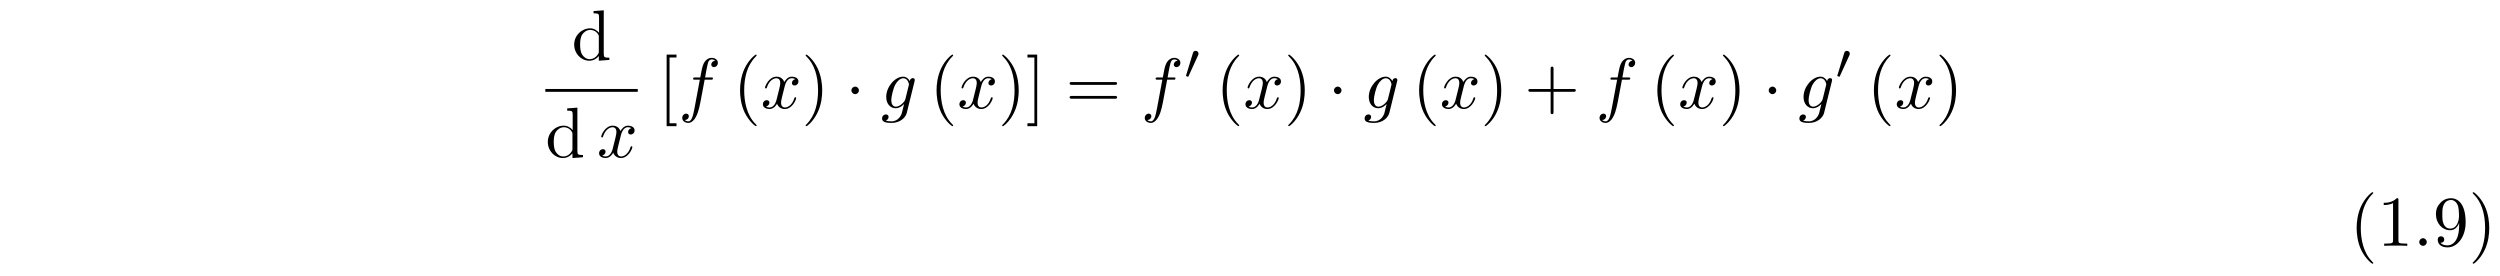
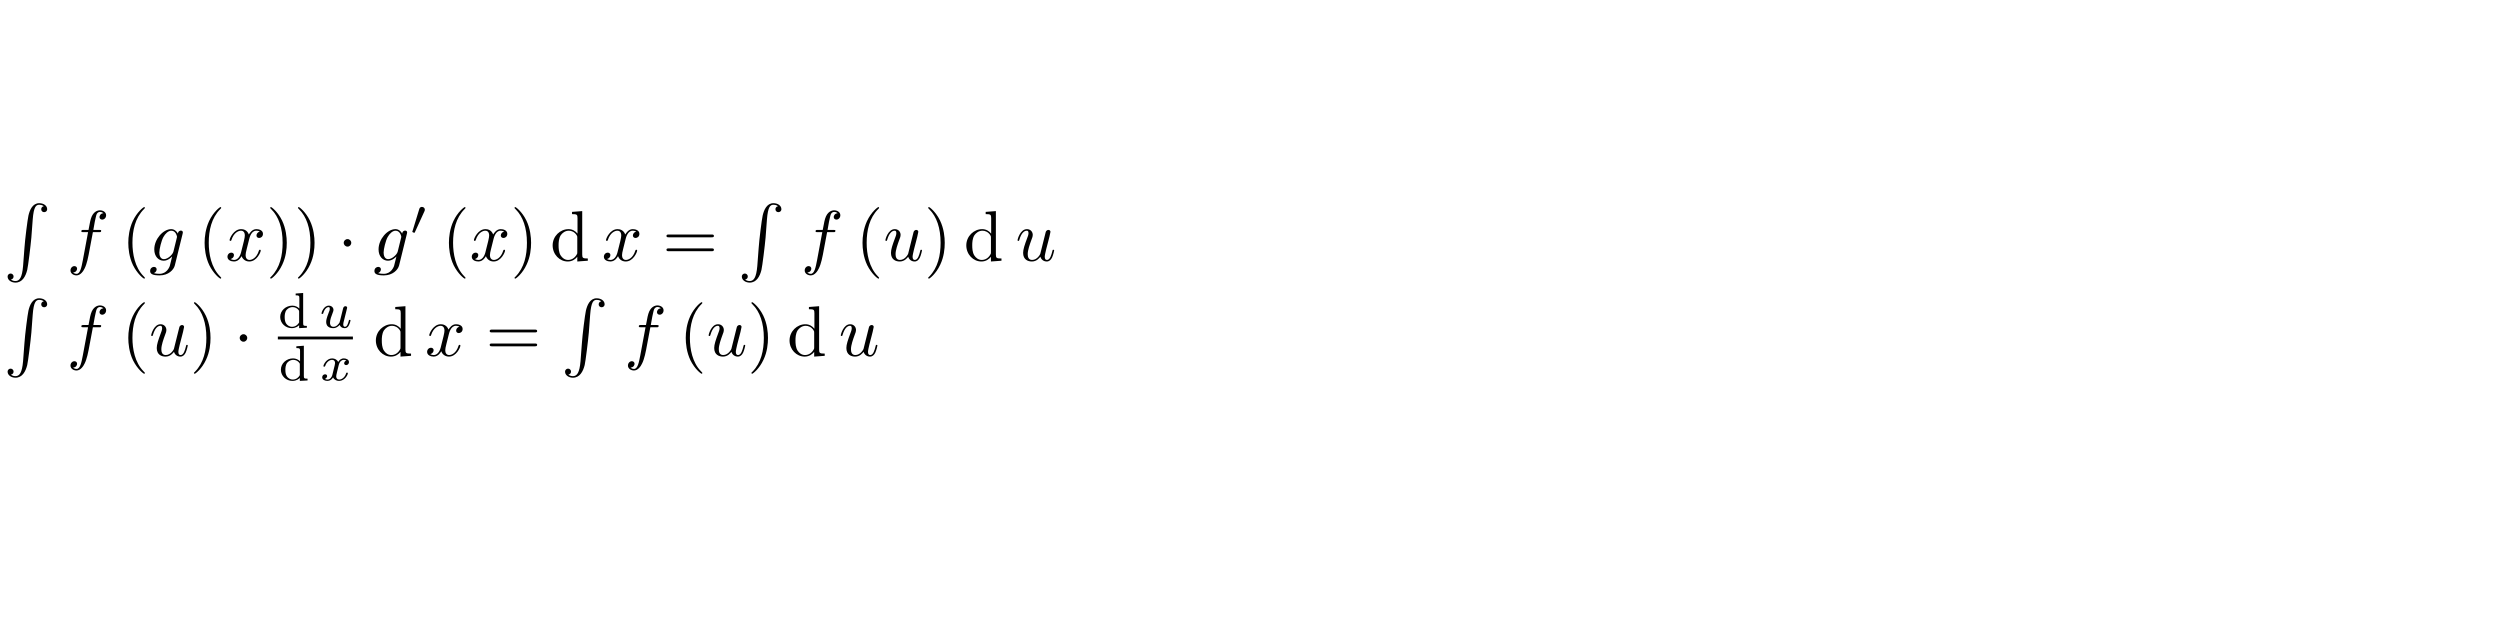
- <svg xmlns="http://www.w3.org/2000/svg" xmlns:xlink="http://www.w3.org/1999/xlink" width="348.696pt" height="38.373pt" viewBox="0 0 348.696 38.373" version="1.2">
+ <svg xmlns="http://www.w3.org/2000/svg" xmlns:xlink="http://www.w3.org/1999/xlink" width="348.696pt" height="85.996pt" viewBox="0 0 348.696 85.996" version="1.2">
  <defs>
    <g>
      <symbol overflow="visible" id="glyph0-0">
        <path style="stroke:none;" d="" />
      </symbol>
      <symbol overflow="visible" id="glyph0-1">
+         <path style="stroke:none;" d="M 6.078 0.828 C 6.078 0.344 5.578 0 4.969 0 C 4.031 0 3.641 0.969 3.469 1.719 C 3.344 2.266 2.984 5.078 2.906 6.297 L 2.719 8.766 C 2.578 10.406 2.219 10.859 1.656 10.859 C 1.531 10.859 1.219 10.828 1.016 10.641 C 1.312 10.609 1.391 10.375 1.391 10.234 C 1.391 9.953 1.172 9.812 0.984 9.812 C 0.781 9.812 0.562 9.953 0.562 10.25 C 0.562 10.719 1.062 11.078 1.656 11.078 C 2.609 11.078 3.078 10.203 3.297 9.312 C 3.422 8.797 3.781 5.891 3.875 4.781 L 4.062 2.297 C 4.203 0.469 4.531 0.219 4.984 0.219 C 5.078 0.219 5.391 0.234 5.609 0.422 C 5.328 0.469 5.25 0.703 5.25 0.844 C 5.25 1.125 5.469 1.25 5.656 1.25 C 5.859 1.25 6.078 1.125 6.078 0.828 Z M 6.078 0.828 " />
+       </symbol>
+       <symbol overflow="visible" id="glyph1-0">
+         <path style="stroke:none;" d="" />
+       </symbol>
+       <symbol overflow="visible" id="glyph1-1">
+         <path style="stroke:none;" d="M 5.5 -6.344 C 5.5 -6.797 5.047 -7.031 4.641 -7.031 C 4.297 -7.031 3.672 -6.844 3.375 -5.859 C 3.312 -5.656 3.281 -5.547 3.047 -4.297 L 2.359 -4.297 C 2.156 -4.297 2.047 -4.297 2.047 -4.109 C 2.047 -3.984 2.141 -3.984 2.328 -3.984 L 2.984 -3.984 L 2.25 -0.047 C 2.062 0.922 1.891 1.828 1.375 1.828 C 1.328 1.828 1.094 1.828 0.891 1.641 C 1.359 1.609 1.453 1.25 1.453 1.109 C 1.453 0.875 1.266 0.75 1.078 0.75 C 0.812 0.75 0.531 0.984 0.531 1.359 C 0.531 1.797 0.969 2.047 1.375 2.047 C 1.922 2.047 2.328 1.453 2.5 1.078 C 2.828 0.453 3.047 -0.75 3.062 -0.828 L 3.656 -3.984 L 4.516 -3.984 C 4.719 -3.984 4.812 -3.984 4.812 -4.188 C 4.812 -4.297 4.719 -4.297 4.547 -4.297 L 3.719 -4.297 C 3.828 -4.875 3.812 -4.859 3.922 -5.438 C 3.969 -5.641 4.109 -6.344 4.172 -6.469 C 4.25 -6.656 4.422 -6.812 4.641 -6.812 C 4.672 -6.812 4.938 -6.812 5.125 -6.625 C 4.688 -6.594 4.578 -6.234 4.578 -6.094 C 4.578 -5.859 4.766 -5.734 4.953 -5.734 C 5.219 -5.734 5.5 -5.969 5.5 -6.344 Z M 5.5 -6.344 " />
+       </symbol>
+       <symbol overflow="visible" id="glyph1-2">
+         <path style="stroke:none;" d="M 3.594 0.672 L 4.688 -3.766 C 4.703 -3.812 4.719 -3.875 4.719 -3.938 C 4.719 -4.109 4.609 -4.203 4.438 -4.203 C 4.344 -4.203 4.062 -4.141 4.031 -3.781 C 3.844 -4.141 3.5 -4.406 3.094 -4.406 C 1.969 -4.406 0.734 -3.016 0.734 -1.578 C 0.734 -0.594 1.328 0 2.047 0 C 2.641 0 3.109 -0.469 3.203 -0.578 L 3.219 -0.562 L 2.891 0.75 C 2.844 0.844 2.516 1.828 1.453 1.828 C 1.266 1.828 0.938 1.812 0.656 1.719 C 0.953 1.641 1.062 1.375 1.062 1.203 C 1.062 1.047 0.953 0.859 0.688 0.859 C 0.469 0.859 0.156 1.031 0.156 1.438 C 0.156 1.844 0.516 2.047 1.469 2.047 C 2.719 2.047 3.438 1.266 3.594 0.672 Z M 3.875 -3.188 L 3.406 -1.281 C 3.344 -1.016 3.109 -0.766 2.891 -0.578 C 2.688 -0.406 2.375 -0.219 2.078 -0.219 C 1.578 -0.219 1.438 -0.734 1.438 -1.141 C 1.438 -1.609 1.719 -2.797 2 -3.297 C 2.266 -3.781 2.688 -4.188 3.109 -4.188 C 3.766 -4.188 3.906 -3.375 3.906 -3.328 C 3.906 -3.281 3.891 -3.219 3.875 -3.188 Z M 3.875 -3.188 " />
+       </symbol>
+       <symbol overflow="visible" id="glyph1-3">
+         <path style="stroke:none;" d="M 4.938 -1.422 C 4.938 -1.531 4.859 -1.531 4.828 -1.531 C 4.734 -1.531 4.719 -1.484 4.688 -1.422 C 4.359 -0.344 3.688 -0.109 3.375 -0.109 C 2.984 -0.109 2.828 -0.422 2.828 -0.766 C 2.828 -0.984 2.875 -1.203 2.984 -1.641 L 3.328 -3.016 C 3.391 -3.266 3.625 -4.188 4.312 -4.188 C 4.359 -4.188 4.609 -4.188 4.812 -4.062 C 4.531 -4 4.344 -3.766 4.344 -3.516 C 4.344 -3.359 4.453 -3.172 4.719 -3.172 C 4.938 -3.172 5.25 -3.344 5.25 -3.75 C 5.25 -4.266 4.672 -4.406 4.328 -4.406 C 3.75 -4.406 3.406 -3.875 3.281 -3.656 C 3.031 -4.312 2.5 -4.406 2.203 -4.406 C 1.172 -4.406 0.594 -3.125 0.594 -2.875 C 0.594 -2.766 0.719 -2.766 0.719 -2.766 C 0.797 -2.766 0.828 -2.797 0.844 -2.875 C 1.188 -3.938 1.844 -4.188 2.188 -4.188 C 2.375 -4.188 2.719 -4.094 2.719 -3.516 C 2.719 -3.203 2.547 -2.547 2.188 -1.141 C 2.031 -0.531 1.672 -0.109 1.234 -0.109 C 1.172 -0.109 0.953 -0.109 0.734 -0.234 C 0.984 -0.297 1.203 -0.5 1.203 -0.781 C 1.203 -1.047 0.984 -1.125 0.844 -1.125 C 0.531 -1.125 0.297 -0.875 0.297 -0.547 C 0.297 -0.094 0.781 0.109 1.219 0.109 C 1.891 0.109 2.25 -0.594 2.266 -0.641 C 2.391 -0.281 2.75 0.109 3.344 0.109 C 4.375 0.109 4.938 -1.172 4.938 -1.422 Z M 4.938 -1.422 " />
+       </symbol>
+       <symbol overflow="visible" id="glyph1-4">
+         <path style="stroke:none;" d="M 5.406 -1.422 C 5.406 -1.531 5.328 -1.531 5.297 -1.531 C 5.188 -1.531 5.188 -1.484 5.156 -1.344 C 5.016 -0.781 4.828 -0.109 4.406 -0.109 C 4.203 -0.109 4.094 -0.234 4.094 -0.562 C 4.094 -0.781 4.219 -1.25 4.297 -1.609 L 4.578 -2.688 C 4.609 -2.828 4.703 -3.203 4.75 -3.359 C 4.797 -3.594 4.891 -3.969 4.891 -4.031 C 4.891 -4.203 4.75 -4.297 4.609 -4.297 C 4.562 -4.297 4.297 -4.281 4.219 -3.953 L 3.469 -0.953 C 3.453 -0.906 3.062 -0.109 2.328 -0.109 C 1.812 -0.109 1.719 -0.562 1.719 -0.922 C 1.719 -1.484 2 -2.266 2.25 -2.953 C 2.375 -3.266 2.422 -3.406 2.422 -3.594 C 2.422 -4.031 2.109 -4.406 1.609 -4.406 C 0.656 -4.406 0.297 -2.953 0.297 -2.875 C 0.297 -2.766 0.406 -2.766 0.406 -2.766 C 0.516 -2.766 0.516 -2.797 0.562 -2.953 C 0.812 -3.812 1.203 -4.188 1.578 -4.188 C 1.672 -4.188 1.828 -4.172 1.828 -3.859 C 1.828 -3.625 1.719 -3.328 1.656 -3.188 C 1.281 -2.188 1.078 -1.578 1.078 -1.094 C 1.078 -0.141 1.766 0.109 2.297 0.109 C 2.953 0.109 3.312 -0.344 3.484 -0.562 C 3.594 -0.156 3.953 0.109 4.375 0.109 C 4.719 0.109 4.953 -0.125 5.109 -0.438 C 5.281 -0.797 5.406 -1.422 5.406 -1.422 Z M 5.406 -1.422 " />
+       </symbol>
+       <symbol overflow="visible" id="glyph2-0">
+         <path style="stroke:none;" d="" />
+       </symbol>
+       <symbol overflow="visible" id="glyph2-1">
+         <path style="stroke:none;" d="M 3.297 2.391 C 3.297 2.359 3.297 2.344 3.125 2.172 C 1.891 0.922 1.562 -0.969 1.562 -2.5 C 1.562 -4.234 1.938 -5.969 3.172 -7.203 C 3.297 -7.328 3.297 -7.344 3.297 -7.375 C 3.297 -7.453 3.266 -7.484 3.203 -7.484 C 3.094 -7.484 2.203 -6.797 1.609 -5.531 C 1.109 -4.438 0.984 -3.328 0.984 -2.5 C 0.984 -1.719 1.094 -0.516 1.641 0.625 C 2.25 1.844 3.094 2.5 3.203 2.5 C 3.266 2.5 3.297 2.469 3.297 2.391 Z M 3.297 2.391 " />
+       </symbol>
+       <symbol overflow="visible" id="glyph2-2">
+         <path style="stroke:none;" d="M 2.875 -2.5 C 2.875 -3.266 2.766 -4.469 2.219 -5.609 C 1.625 -6.828 0.766 -7.484 0.672 -7.484 C 0.609 -7.484 0.562 -7.438 0.562 -7.375 C 0.562 -7.344 0.562 -7.328 0.75 -7.141 C 1.734 -6.156 2.297 -4.578 2.297 -2.5 C 2.297 -0.781 1.938 0.969 0.703 2.219 C 0.562 2.344 0.562 2.359 0.562 2.391 C 0.562 2.453 0.609 2.5 0.672 2.5 C 0.766 2.5 1.672 1.812 2.25 0.547 C 2.766 -0.547 2.875 -1.656 2.875 -2.5 Z M 2.875 -2.5 " />
+       </symbol>
+       <symbol overflow="visible" id="glyph2-3">
        <path style="stroke:none;" d="M 5.25 0 L 5.25 -0.312 C 4.562 -0.312 4.469 -0.375 4.469 -0.875 L 4.469 -6.922 L 3.047 -6.812 L 3.047 -6.5 C 3.734 -6.5 3.812 -6.438 3.812 -5.938 L 3.812 -3.781 C 3.531 -4.141 3.094 -4.406 2.562 -4.406 C 1.391 -4.406 0.344 -3.422 0.344 -2.141 C 0.344 -0.875 1.312 0.109 2.453 0.109 C 3.094 0.109 3.531 -0.234 3.781 -0.547 L 3.781 0.109 Z M 3.781 -1.172 C 3.781 -1 3.781 -0.984 3.672 -0.812 C 3.375 -0.328 2.938 -0.109 2.5 -0.109 C 2.047 -0.109 1.688 -0.375 1.453 -0.75 C 1.203 -1.156 1.172 -1.719 1.172 -2.141 C 1.172 -2.5 1.188 -3.094 1.469 -3.547 C 1.688 -3.859 2.062 -4.188 2.609 -4.188 C 2.953 -4.188 3.375 -4.031 3.672 -3.594 C 3.781 -3.422 3.781 -3.406 3.781 -3.219 Z M 3.781 -1.172 " />
      </symbol>
-       <symbol overflow="visible" id="glyph0-2">
-         <path style="stroke:none;" d="M 2.547 2.5 L 2.547 2.094 L 1.578 2.094 L 1.578 -7.078 L 2.547 -7.078 L 2.547 -7.484 L 1.172 -7.484 L 1.172 2.5 Z M 2.547 2.5 " />
-       </symbol>
-       <symbol overflow="visible" id="glyph0-3">
-         <path style="stroke:none;" d="M 3.297 2.391 C 3.297 2.359 3.297 2.344 3.125 2.172 C 1.891 0.922 1.562 -0.969 1.562 -2.5 C 1.562 -4.234 1.938 -5.969 3.172 -7.203 C 3.297 -7.328 3.297 -7.344 3.297 -7.375 C 3.297 -7.453 3.266 -7.484 3.203 -7.484 C 3.094 -7.484 2.203 -6.797 1.609 -5.531 C 1.109 -4.438 0.984 -3.328 0.984 -2.5 C 0.984 -1.719 1.094 -0.516 1.641 0.625 C 2.25 1.844 3.094 2.5 3.203 2.5 C 3.266 2.5 3.297 2.469 3.297 2.391 Z M 3.297 2.391 " />
-       </symbol>
-       <symbol overflow="visible" id="glyph0-4">
-         <path style="stroke:none;" d="M 2.875 -2.5 C 2.875 -3.266 2.766 -4.469 2.219 -5.609 C 1.625 -6.828 0.766 -7.484 0.672 -7.484 C 0.609 -7.484 0.562 -7.438 0.562 -7.375 C 0.562 -7.344 0.562 -7.328 0.75 -7.141 C 1.734 -6.156 2.297 -4.578 2.297 -2.5 C 2.297 -0.781 1.938 0.969 0.703 2.219 C 0.562 2.344 0.562 2.359 0.562 2.391 C 0.562 2.453 0.609 2.5 0.672 2.5 C 0.766 2.5 1.672 1.812 2.25 0.547 C 2.766 -0.547 2.875 -1.656 2.875 -2.5 Z M 2.875 -2.5 " />
-       </symbol>
-       <symbol overflow="visible" id="glyph0-5">
-         <path style="stroke:none;" d="M 1.578 2.5 L 1.578 -7.484 L 0.219 -7.484 L 0.219 -7.078 L 1.188 -7.078 L 1.188 2.094 L 0.219 2.094 L 0.219 2.5 Z M 1.578 2.5 " />
-       </symbol>
-       <symbol overflow="visible" id="glyph0-6">
+       <symbol overflow="visible" id="glyph2-4">
        <path style="stroke:none;" d="M 7.188 -3.453 C 7.188 -3.656 7 -3.656 6.859 -3.656 L 0.891 -3.656 C 0.75 -3.656 0.562 -3.656 0.562 -3.453 C 0.562 -3.266 0.75 -3.266 0.891 -3.266 L 6.844 -3.266 C 7 -3.266 7.188 -3.266 7.188 -3.453 Z M 7.188 -1.531 C 7.188 -1.719 7 -1.719 6.844 -1.719 L 0.891 -1.719 C 0.75 -1.719 0.562 -1.719 0.562 -1.531 C 0.562 -1.328 0.75 -1.328 0.891 -1.328 L 6.859 -1.328 C 7 -1.328 7.188 -1.328 7.188 -1.531 Z M 7.188 -1.531 " />
      </symbol>
-       <symbol overflow="visible" id="glyph0-7">
-         <path style="stroke:none;" d="M 7.188 -2.5 C 7.188 -2.688 7 -2.688 6.859 -2.688 L 4.078 -2.688 L 4.078 -5.484 C 4.078 -5.625 4.078 -5.812 3.875 -5.812 C 3.672 -5.812 3.672 -5.625 3.672 -5.484 L 3.672 -2.688 L 0.891 -2.688 C 0.75 -2.688 0.562 -2.688 0.562 -2.5 C 0.562 -2.297 0.75 -2.297 0.891 -2.297 L 3.672 -2.297 L 3.672 0.5 C 3.672 0.641 3.672 0.828 3.875 0.828 C 4.078 0.828 4.078 0.641 4.078 0.5 L 4.078 -2.297 L 6.859 -2.297 C 7 -2.297 7.188 -2.297 7.188 -2.5 Z M 7.188 -2.5 " />
-       </symbol>
-       <symbol overflow="visible" id="glyph0-8">
-         <path style="stroke:none;" d="M 4.172 0 L 4.172 -0.312 L 3.859 -0.312 C 2.953 -0.312 2.938 -0.422 2.938 -0.781 L 2.938 -6.375 C 2.938 -6.625 2.938 -6.641 2.703 -6.641 C 2.078 -6 1.203 -6 0.891 -6 L 0.891 -5.688 C 1.094 -5.688 1.672 -5.688 2.188 -5.953 L 2.188 -0.781 C 2.188 -0.422 2.156 -0.312 1.266 -0.312 L 0.953 -0.312 L 0.953 0 C 1.297 -0.031 2.156 -0.031 2.562 -0.031 C 2.953 -0.031 3.828 -0.031 4.172 0 Z M 4.172 0 " />
-       </symbol>
-       <symbol overflow="visible" id="glyph0-9">
-         <path style="stroke:none;" d="M 1.906 -0.531 C 1.906 -0.812 1.672 -1.062 1.391 -1.062 C 1.094 -1.062 0.859 -0.812 0.859 -0.531 C 0.859 -0.234 1.094 0 1.391 0 C 1.672 0 1.906 -0.234 1.906 -0.531 Z M 1.906 -0.531 " />
-       </symbol>
-       <symbol overflow="visible" id="glyph0-10">
-         <path style="stroke:none;" d="M 4.562 -3.281 C 4.562 -5.969 3.406 -6.641 2.516 -6.641 C 1.969 -6.641 1.484 -6.453 1.062 -6.016 C 0.641 -5.562 0.422 -5.141 0.422 -4.391 C 0.422 -3.156 1.297 -2.172 2.406 -2.172 C 3.016 -2.172 3.422 -2.594 3.656 -3.172 L 3.656 -2.844 C 3.656 -0.516 2.625 -0.062 2.047 -0.062 C 1.875 -0.062 1.328 -0.078 1.062 -0.422 C 1.5 -0.422 1.578 -0.703 1.578 -0.875 C 1.578 -1.188 1.344 -1.328 1.125 -1.328 C 0.969 -1.328 0.672 -1.25 0.672 -0.859 C 0.672 -0.188 1.203 0.219 2.047 0.219 C 3.344 0.219 4.562 -1.141 4.562 -3.281 Z M 3.641 -4.203 C 3.641 -3.375 3.297 -2.406 2.422 -2.406 C 2.266 -2.406 1.797 -2.406 1.5 -3.031 C 1.312 -3.406 1.312 -3.891 1.312 -4.391 C 1.312 -4.922 1.312 -5.391 1.531 -5.766 C 1.797 -6.266 2.172 -6.391 2.516 -6.391 C 2.984 -6.391 3.312 -6.047 3.484 -5.609 C 3.594 -5.281 3.641 -4.656 3.641 -4.203 Z M 3.641 -4.203 " />
-       </symbol>
-       <symbol overflow="visible" id="glyph1-0">
-         <path style="stroke:none;" d="" />
-       </symbol>
-       <symbol overflow="visible" id="glyph1-1">
-         <path style="stroke:none;" d="M 4.938 -1.422 C 4.938 -1.531 4.859 -1.531 4.828 -1.531 C 4.734 -1.531 4.719 -1.484 4.688 -1.422 C 4.359 -0.344 3.688 -0.109 3.375 -0.109 C 2.984 -0.109 2.828 -0.422 2.828 -0.766 C 2.828 -0.984 2.875 -1.203 2.984 -1.641 L 3.328 -3.016 C 3.391 -3.266 3.625 -4.188 4.312 -4.188 C 4.359 -4.188 4.609 -4.188 4.812 -4.062 C 4.531 -4 4.344 -3.766 4.344 -3.516 C 4.344 -3.359 4.453 -3.172 4.719 -3.172 C 4.938 -3.172 5.25 -3.344 5.25 -3.75 C 5.25 -4.266 4.672 -4.406 4.328 -4.406 C 3.75 -4.406 3.406 -3.875 3.281 -3.656 C 3.031 -4.312 2.5 -4.406 2.203 -4.406 C 1.172 -4.406 0.594 -3.125 0.594 -2.875 C 0.594 -2.766 0.719 -2.766 0.719 -2.766 C 0.797 -2.766 0.828 -2.797 0.844 -2.875 C 1.188 -3.938 1.844 -4.188 2.188 -4.188 C 2.375 -4.188 2.719 -4.094 2.719 -3.516 C 2.719 -3.203 2.547 -2.547 2.188 -1.141 C 2.031 -0.531 1.672 -0.109 1.234 -0.109 C 1.172 -0.109 0.953 -0.109 0.734 -0.234 C 0.984 -0.297 1.203 -0.5 1.203 -0.781 C 1.203 -1.047 0.984 -1.125 0.844 -1.125 C 0.531 -1.125 0.297 -0.875 0.297 -0.547 C 0.297 -0.094 0.781 0.109 1.219 0.109 C 1.891 0.109 2.25 -0.594 2.266 -0.641 C 2.391 -0.281 2.75 0.109 3.344 0.109 C 4.375 0.109 4.938 -1.172 4.938 -1.422 Z M 4.938 -1.422 " />
-       </symbol>
-       <symbol overflow="visible" id="glyph1-2">
-         <path style="stroke:none;" d="M 5.5 -6.344 C 5.5 -6.797 5.047 -7.031 4.641 -7.031 C 4.297 -7.031 3.672 -6.844 3.375 -5.859 C 3.312 -5.656 3.281 -5.547 3.047 -4.297 L 2.359 -4.297 C 2.156 -4.297 2.047 -4.297 2.047 -4.109 C 2.047 -3.984 2.141 -3.984 2.328 -3.984 L 2.984 -3.984 L 2.25 -0.047 C 2.062 0.922 1.891 1.828 1.375 1.828 C 1.328 1.828 1.094 1.828 0.891 1.641 C 1.359 1.609 1.453 1.25 1.453 1.109 C 1.453 0.875 1.266 0.75 1.078 0.75 C 0.812 0.75 0.531 0.984 0.531 1.359 C 0.531 1.797 0.969 2.047 1.375 2.047 C 1.922 2.047 2.328 1.453 2.5 1.078 C 2.828 0.453 3.047 -0.75 3.062 -0.828 L 3.656 -3.984 L 4.516 -3.984 C 4.719 -3.984 4.812 -3.984 4.812 -4.188 C 4.812 -4.297 4.719 -4.297 4.547 -4.297 L 3.719 -4.297 C 3.828 -4.875 3.812 -4.859 3.922 -5.438 C 3.969 -5.641 4.109 -6.344 4.172 -6.469 C 4.25 -6.656 4.422 -6.812 4.641 -6.812 C 4.672 -6.812 4.938 -6.812 5.125 -6.625 C 4.688 -6.594 4.578 -6.234 4.578 -6.094 C 4.578 -5.859 4.766 -5.734 4.953 -5.734 C 5.219 -5.734 5.5 -5.969 5.5 -6.344 Z M 5.5 -6.344 " />
-       </symbol>
-       <symbol overflow="visible" id="glyph1-3">
-         <path style="stroke:none;" d="M 3.594 0.672 L 4.688 -3.766 C 4.703 -3.812 4.719 -3.875 4.719 -3.938 C 4.719 -4.109 4.609 -4.203 4.438 -4.203 C 4.344 -4.203 4.062 -4.141 4.031 -3.781 C 3.844 -4.141 3.5 -4.406 3.094 -4.406 C 1.969 -4.406 0.734 -3.016 0.734 -1.578 C 0.734 -0.594 1.328 0 2.047 0 C 2.641 0 3.109 -0.469 3.203 -0.578 L 3.219 -0.562 L 2.891 0.75 C 2.844 0.844 2.516 1.828 1.453 1.828 C 1.266 1.828 0.938 1.812 0.656 1.719 C 0.953 1.641 1.062 1.375 1.062 1.203 C 1.062 1.047 0.953 0.859 0.688 0.859 C 0.469 0.859 0.156 1.031 0.156 1.438 C 0.156 1.844 0.516 2.047 1.469 2.047 C 2.719 2.047 3.438 1.266 3.594 0.672 Z M 3.875 -3.188 L 3.406 -1.281 C 3.344 -1.016 3.109 -0.766 2.891 -0.578 C 2.688 -0.406 2.375 -0.219 2.078 -0.219 C 1.578 -0.219 1.438 -0.734 1.438 -1.141 C 1.438 -1.609 1.719 -2.797 2 -3.297 C 2.266 -3.781 2.688 -4.188 3.109 -4.188 C 3.766 -4.188 3.906 -3.375 3.906 -3.328 C 3.906 -3.281 3.891 -3.219 3.875 -3.188 Z M 3.875 -3.188 " />
-       </symbol>
-       <symbol overflow="visible" id="glyph2-0">
-         <path style="stroke:none;" d="" />
-       </symbol>
-       <symbol overflow="visible" id="glyph2-1">
+       <symbol overflow="visible" id="glyph3-0">
+         <path style="stroke:none;" d="" />
+       </symbol>
+       <symbol overflow="visible" id="glyph3-1">
        <path style="stroke:none;" d="M 1.906 -2.5 C 1.906 -2.781 1.672 -3.016 1.391 -3.016 C 1.094 -3.016 0.859 -2.781 0.859 -2.5 C 0.859 -2.203 1.094 -1.969 1.391 -1.969 C 1.672 -1.969 1.906 -2.203 1.906 -2.5 Z M 1.906 -2.5 " />
      </symbol>
-       <symbol overflow="visible" id="glyph3-0">
-         <path style="stroke:none;" d="" />
-       </symbol>
-       <symbol overflow="visible" id="glyph3-1">
+       <symbol overflow="visible" id="glyph4-0">
+         <path style="stroke:none;" d="" />
+       </symbol>
+       <symbol overflow="visible" id="glyph4-1">
        <path style="stroke:none;" d="M 2.078 -3.516 C 2.078 -3.734 1.891 -3.891 1.672 -3.891 C 1.391 -3.891 1.328 -3.672 1.297 -3.578 L 0.375 -0.562 L 0.328 -0.438 C 0.328 -0.359 0.547 -0.281 0.609 -0.281 C 0.656 -0.281 0.688 -0.328 0.703 -0.391 L 2.031 -3.297 C 2.062 -3.359 2.078 -3.422 2.078 -3.516 Z M 2.078 -3.516 " />
+       </symbol>
+       <symbol overflow="visible" id="glyph5-0">
+         <path style="stroke:none;" d="" />
+       </symbol>
+       <symbol overflow="visible" id="glyph5-1">
+         <path style="stroke:none;" d="M 4.047 0 L 4.047 -0.25 C 3.578 -0.25 3.531 -0.297 3.531 -0.641 L 3.531 -4.844 L 2.484 -4.766 L 2.484 -4.516 C 2.953 -4.516 3 -4.453 3 -4.125 L 3 -2.672 C 2.75 -2.922 2.406 -3.078 2.031 -3.078 C 1.094 -3.078 0.328 -2.375 0.328 -1.5 C 0.328 -0.625 1.062 0.062 1.938 0.062 C 2.516 0.062 2.859 -0.234 2.969 -0.359 L 2.969 0.062 Z M 2.969 -0.734 C 2.797 -0.406 2.438 -0.125 1.984 -0.125 C 1.594 -0.125 1.312 -0.359 1.172 -0.562 C 1.031 -0.766 0.953 -1.047 0.953 -1.484 C 0.953 -1.656 0.953 -2.172 1.234 -2.5 C 1.516 -2.812 1.859 -2.875 2.062 -2.875 C 2.391 -2.875 2.703 -2.719 2.891 -2.469 C 2.969 -2.359 2.969 -2.359 2.969 -2.219 Z M 2.969 -0.734 " />
+       </symbol>
+       <symbol overflow="visible" id="glyph6-0">
+         <path style="stroke:none;" d="" />
+       </symbol>
+       <symbol overflow="visible" id="glyph6-1">
+         <path style="stroke:none;" d="M 4.375 -1 C 4.375 -1.094 4.281 -1.094 4.266 -1.094 C 4.156 -1.094 4.156 -1.062 4.109 -0.875 C 4.016 -0.547 3.891 -0.125 3.594 -0.125 C 3.422 -0.125 3.359 -0.281 3.359 -0.469 C 3.359 -0.578 3.422 -0.844 3.469 -1.016 L 3.781 -2.266 C 3.828 -2.438 3.906 -2.75 3.906 -2.781 C 3.906 -2.922 3.797 -3 3.672 -3 C 3.422 -3 3.359 -2.797 3.312 -2.578 L 2.953 -1.125 C 2.906 -0.984 2.844 -0.719 2.844 -0.719 C 2.703 -0.5 2.422 -0.125 2 -0.125 C 1.516 -0.125 1.516 -0.578 1.516 -0.703 C 1.516 -1.109 1.703 -1.609 1.906 -2.125 C 1.953 -2.266 2 -2.359 2 -2.469 C 2 -2.844 1.688 -3.078 1.344 -3.078 C 0.641 -3.078 0.328 -2.125 0.328 -2 C 0.328 -1.922 0.422 -1.922 0.453 -1.922 C 0.547 -1.922 0.547 -1.953 0.578 -2.031 C 0.734 -2.594 1.047 -2.875 1.312 -2.875 C 1.438 -2.875 1.484 -2.797 1.484 -2.641 C 1.484 -2.469 1.438 -2.328 1.359 -2.172 C 0.984 -1.203 0.984 -1 0.984 -0.812 C 0.984 -0.703 0.984 -0.375 1.25 -0.156 C 1.453 0.016 1.719 0.062 1.969 0.062 C 2.406 0.062 2.641 -0.172 2.875 -0.391 C 3.031 0.062 3.484 0.062 3.578 0.062 C 3.812 0.062 4 -0.062 4.125 -0.297 C 4.281 -0.578 4.375 -0.969 4.375 -1 Z M 4.375 -1 " />
+       </symbol>
+       <symbol overflow="visible" id="glyph6-2">
+         <path style="stroke:none;" d="M 3.906 -1 C 3.906 -1.094 3.812 -1.094 3.797 -1.094 C 3.688 -1.094 3.688 -1.047 3.656 -0.969 C 3.516 -0.484 3.094 -0.125 2.703 -0.125 C 2.422 -0.125 2.281 -0.312 2.281 -0.578 C 2.281 -0.766 2.453 -1.391 2.641 -2.172 C 2.781 -2.703 3.094 -2.875 3.328 -2.875 C 3.328 -2.875 3.547 -2.875 3.703 -2.781 C 3.484 -2.719 3.391 -2.516 3.391 -2.391 C 3.391 -2.25 3.516 -2.141 3.672 -2.141 C 3.828 -2.141 4.062 -2.266 4.062 -2.562 C 4.062 -2.953 3.609 -3.078 3.344 -3.078 C 2.984 -3.078 2.703 -2.844 2.562 -2.578 C 2.438 -2.859 2.109 -3.078 1.719 -3.078 C 0.938 -3.078 0.5 -2.219 0.5 -2 C 0.5 -1.922 0.594 -1.922 0.609 -1.922 C 0.703 -1.922 0.703 -1.938 0.75 -2.031 C 0.922 -2.578 1.359 -2.875 1.703 -2.875 C 1.938 -2.875 2.125 -2.75 2.125 -2.422 C 2.125 -2.281 2.031 -1.938 1.969 -1.688 L 1.734 -0.734 C 1.672 -0.5 1.438 -0.125 1.078 -0.125 C 1.062 -0.125 0.844 -0.125 0.703 -0.219 C 0.984 -0.312 1.016 -0.562 1.016 -0.609 C 1.016 -0.766 0.891 -0.859 0.734 -0.859 C 0.531 -0.859 0.328 -0.703 0.328 -0.438 C 0.328 -0.094 0.719 0.062 1.062 0.062 C 1.391 0.062 1.672 -0.125 1.844 -0.422 C 2.016 -0.062 2.391 0.062 2.672 0.062 C 3.484 0.062 3.906 -0.797 3.906 -1 Z M 3.906 -1 " />
      </symbol>
    </g>
  </defs>
  <g id="surface1">
    <g style="fill:rgb(0%,0%,0%);fill-opacity:1;">
-       <use xlink:href="#glyph0-1" x="79.742" y="8.359" />
-     </g>
-     <path style="fill:none;stroke-width:0.398;stroke-linecap:butt;stroke-linejoin:miter;stroke:rgb(0%,0%,0%);stroke-opacity:1;stroke-miterlimit:10;" d="M -0.002 -0.001 L 12.889 -0.001 " transform="matrix(1,0,0,-1,76.064,12.608)" />
-     <g style="fill:rgb(0%,0%,0%);fill-opacity:1;">
-       <use xlink:href="#glyph0-1" x="76.064" y="21.933" />
-     </g>
-     <g style="fill:rgb(0%,0%,0%);fill-opacity:1;">
-       <use xlink:href="#glyph1-1" x="83.26" y="21.933" />
-     </g>
-     <g style="fill:rgb(0%,0%,0%);fill-opacity:1;">
-       <use xlink:href="#glyph0-2" x="91.809" y="15.099" />
-     </g>
-     <g style="fill:rgb(0%,0%,0%);fill-opacity:1;">
-       <use xlink:href="#glyph1-2" x="94.627" y="15.099" />
-     </g>
-     <g style="fill:rgb(0%,0%,0%);fill-opacity:1;">
-       <use xlink:href="#glyph0-3" x="102.237" y="15.099" />
-     </g>
-     <g style="fill:rgb(0%,0%,0%);fill-opacity:1;">
-       <use xlink:href="#glyph1-1" x="106.111" y="15.099" />
-     </g>
-     <g style="fill:rgb(0%,0%,0%);fill-opacity:1;">
-       <use xlink:href="#glyph0-4" x="111.805" y="15.099" />
-     </g>
-     <g style="fill:rgb(0%,0%,0%);fill-opacity:1;">
-       <use xlink:href="#glyph2-1" x="117.894" y="15.099" />
-     </g>
-     <g style="fill:rgb(0%,0%,0%);fill-opacity:1;">
-       <use xlink:href="#glyph1-3" x="122.875" y="15.099" />
-     </g>
-     <g style="fill:rgb(0%,0%,0%);fill-opacity:1;">
-       <use xlink:href="#glyph0-3" x="129.645" y="15.099" />
-     </g>
-     <g style="fill:rgb(0%,0%,0%);fill-opacity:1;">
-       <use xlink:href="#glyph1-1" x="133.519" y="15.099" />
-     </g>
-     <g style="fill:rgb(0%,0%,0%);fill-opacity:1;">
-       <use xlink:href="#glyph0-4" x="139.213" y="15.099" />
-       <use xlink:href="#glyph0-5" x="143.087" y="15.099" />
-     </g>
-     <g style="fill:rgb(0%,0%,0%);fill-opacity:1;">
-       <use xlink:href="#glyph0-6" x="148.625" y="15.099" />
-     </g>
-     <g style="fill:rgb(0%,0%,0%);fill-opacity:1;">
-       <use xlink:href="#glyph1-2" x="159.139" y="15.099" />
-     </g>
-     <g style="fill:rgb(0%,0%,0%);fill-opacity:1;">
-       <use xlink:href="#glyph3-1" x="165.088" y="10.985" />
-     </g>
-     <g style="fill:rgb(0%,0%,0%);fill-opacity:1;">
-       <use xlink:href="#glyph0-3" x="169.544" y="15.099" />
-     </g>
-     <g style="fill:rgb(0%,0%,0%);fill-opacity:1;">
-       <use xlink:href="#glyph1-1" x="173.418" y="15.099" />
-     </g>
-     <g style="fill:rgb(0%,0%,0%);fill-opacity:1;">
-       <use xlink:href="#glyph0-4" x="179.112" y="15.099" />
-     </g>
-     <g style="fill:rgb(0%,0%,0%);fill-opacity:1;">
-       <use xlink:href="#glyph2-1" x="185.201" y="15.099" />
-     </g>
-     <g style="fill:rgb(0%,0%,0%);fill-opacity:1;">
-       <use xlink:href="#glyph1-3" x="190.182" y="15.099" />
-     </g>
-     <g style="fill:rgb(0%,0%,0%);fill-opacity:1;">
-       <use xlink:href="#glyph0-3" x="196.952" y="15.099" />
-     </g>
-     <g style="fill:rgb(0%,0%,0%);fill-opacity:1;">
-       <use xlink:href="#glyph1-1" x="200.826" y="15.099" />
-     </g>
-     <g style="fill:rgb(0%,0%,0%);fill-opacity:1;">
-       <use xlink:href="#glyph0-4" x="206.52" y="15.099" />
-     </g>
-     <g style="fill:rgb(0%,0%,0%);fill-opacity:1;">
-       <use xlink:href="#glyph0-7" x="212.606" y="15.099" />
-     </g>
-     <g style="fill:rgb(0%,0%,0%);fill-opacity:1;">
-       <use xlink:href="#glyph1-2" x="222.571" y="15.099" />
-     </g>
-     <g style="fill:rgb(0%,0%,0%);fill-opacity:1;">
-       <use xlink:href="#glyph0-3" x="230.182" y="15.099" />
-     </g>
-     <g style="fill:rgb(0%,0%,0%);fill-opacity:1;">
-       <use xlink:href="#glyph1-1" x="234.056" y="15.099" />
-     </g>
-     <g style="fill:rgb(0%,0%,0%);fill-opacity:1;">
-       <use xlink:href="#glyph0-4" x="239.75" y="15.099" />
-     </g>
-     <g style="fill:rgb(0%,0%,0%);fill-opacity:1;">
-       <use xlink:href="#glyph2-1" x="245.838" y="15.099" />
-     </g>
-     <g style="fill:rgb(0%,0%,0%);fill-opacity:1;">
-       <use xlink:href="#glyph1-3" x="250.82" y="15.099" />
-     </g>
-     <g style="fill:rgb(0%,0%,0%);fill-opacity:1;">
-       <use xlink:href="#glyph3-1" x="255.929" y="10.985" />
-     </g>
-     <g style="fill:rgb(0%,0%,0%);fill-opacity:1;">
-       <use xlink:href="#glyph0-3" x="260.384" y="15.099" />
-     </g>
-     <g style="fill:rgb(0%,0%,0%);fill-opacity:1;">
-       <use xlink:href="#glyph1-1" x="264.259" y="15.099" />
-     </g>
-     <g style="fill:rgb(0%,0%,0%);fill-opacity:1;">
-       <use xlink:href="#glyph0-4" x="269.953" y="15.099" />
-     </g>
-     <g style="fill:rgb(0%,0%,0%);fill-opacity:1;">
-       <use xlink:href="#glyph0-3" x="327.717" y="34.286" />
-       <use xlink:href="#glyph0-8" x="331.591" y="34.286" />
-       <use xlink:href="#glyph0-9" x="336.573" y="34.286" />
-       <use xlink:href="#glyph0-10" x="339.34" y="34.286" />
-       <use xlink:href="#glyph0-4" x="344.322" y="34.286" />
+       <use xlink:href="#glyph0-1" x="0.5" y="28.34" />
+     </g>
+     <g style="fill:rgb(0%,0%,0%);fill-opacity:1;">
+       <use xlink:href="#glyph1-1" x="9.3" y="36.365" />
+     </g>
+     <g style="fill:rgb(0%,0%,0%);fill-opacity:1;">
+       <use xlink:href="#glyph2-1" x="16.911" y="36.365" />
+     </g>
+     <g style="fill:rgb(0%,0%,0%);fill-opacity:1;">
+       <use xlink:href="#glyph1-2" x="20.785" y="36.365" />
+     </g>
+     <g style="fill:rgb(0%,0%,0%);fill-opacity:1;">
+       <use xlink:href="#glyph2-1" x="27.555" y="36.365" />
+     </g>
+     <g style="fill:rgb(0%,0%,0%);fill-opacity:1;">
+       <use xlink:href="#glyph1-3" x="31.429" y="36.365" />
+     </g>
+     <g style="fill:rgb(0%,0%,0%);fill-opacity:1;">
+       <use xlink:href="#glyph2-2" x="37.123" y="36.365" />
+       <use xlink:href="#glyph2-2" x="40.997" y="36.365" />
+     </g>
+     <g style="fill:rgb(0%,0%,0%);fill-opacity:1;">
+       <use xlink:href="#glyph3-1" x="47.086" y="36.365" />
+     </g>
+     <g style="fill:rgb(0%,0%,0%);fill-opacity:1;">
+       <use xlink:href="#glyph1-2" x="52.067" y="36.365" />
+     </g>
+     <g style="fill:rgb(0%,0%,0%);fill-opacity:1;">
+       <use xlink:href="#glyph4-1" x="57.177" y="32.75" />
+     </g>
+     <g style="fill:rgb(0%,0%,0%);fill-opacity:1;">
+       <use xlink:href="#glyph2-1" x="61.632" y="36.365" />
+     </g>
+     <g style="fill:rgb(0%,0%,0%);fill-opacity:1;">
+       <use xlink:href="#glyph1-3" x="65.507" y="36.365" />
+     </g>
+     <g style="fill:rgb(0%,0%,0%);fill-opacity:1;">
+       <use xlink:href="#glyph2-2" x="71.2" y="36.365" />
+     </g>
+     <g style="fill:rgb(0%,0%,0%);fill-opacity:1;">
+       <use xlink:href="#glyph2-3" x="76.738" y="36.365" />
+     </g>
+     <g style="fill:rgb(0%,0%,0%);fill-opacity:1;">
+       <use xlink:href="#glyph1-3" x="83.931" y="36.365" />
+     </g>
+     <g style="fill:rgb(0%,0%,0%);fill-opacity:1;">
+       <use xlink:href="#glyph2-4" x="92.392" y="36.365" />
+     </g>
+     <g style="fill:rgb(0%,0%,0%);fill-opacity:1;">
+       <use xlink:href="#glyph0-1" x="102.908" y="28.34" />
+     </g>
+     <g style="fill:rgb(0%,0%,0%);fill-opacity:1;">
+       <use xlink:href="#glyph1-1" x="111.708" y="36.365" />
+     </g>
+     <g style="fill:rgb(0%,0%,0%);fill-opacity:1;">
+       <use xlink:href="#glyph2-1" x="119.319" y="36.365" />
+     </g>
+     <g style="fill:rgb(0%,0%,0%);fill-opacity:1;">
+       <use xlink:href="#glyph1-4" x="123.193" y="36.365" />
+     </g>
+     <g style="fill:rgb(0%,0%,0%);fill-opacity:1;">
+       <use xlink:href="#glyph2-2" x="128.896" y="36.365" />
+     </g>
+     <g style="fill:rgb(0%,0%,0%);fill-opacity:1;">
+       <use xlink:href="#glyph2-3" x="134.434" y="36.365" />
+     </g>
+     <g style="fill:rgb(0%,0%,0%);fill-opacity:1;">
+       <use xlink:href="#glyph1-4" x="141.626" y="36.365" />
+     </g>
+     <g style="fill:rgb(0%,0%,0%);fill-opacity:1;">
+       <use xlink:href="#glyph0-1" x="0.5" y="41.605" />
+     </g>
+     <g style="fill:rgb(0%,0%,0%);fill-opacity:1;">
+       <use xlink:href="#glyph1-1" x="9.3" y="49.631" />
+     </g>
+     <g style="fill:rgb(0%,0%,0%);fill-opacity:1;">
+       <use xlink:href="#glyph2-1" x="16.911" y="49.631" />
+     </g>
+     <g style="fill:rgb(0%,0%,0%);fill-opacity:1;">
+       <use xlink:href="#glyph1-4" x="20.785" y="49.631" />
+     </g>
+     <g style="fill:rgb(0%,0%,0%);fill-opacity:1;">
+       <use xlink:href="#glyph2-2" x="26.488" y="49.631" />
+     </g>
+     <g style="fill:rgb(0%,0%,0%);fill-opacity:1;">
+       <use xlink:href="#glyph3-1" x="32.577" y="49.631" />
+     </g>
+     <g style="fill:rgb(0%,0%,0%);fill-opacity:1;">
+       <use xlink:href="#glyph5-1" x="38.753" y="45.708" />
+     </g>
+     <g style="fill:rgb(0%,0%,0%);fill-opacity:1;">
+       <use xlink:href="#glyph6-1" x="44.514" y="45.708" />
+     </g>
+     <path style="fill:none;stroke-width:0.398;stroke-linecap:butt;stroke-linejoin:miter;stroke:rgb(0%,0%,0%);stroke-opacity:1;stroke-miterlimit:10;" d="M 0.001 -0.001 L 10.47 -0.001 " transform="matrix(1,0,0,-1,38.753,47.14)" />
+     <g style="fill:rgb(0%,0%,0%);fill-opacity:1;">
+       <use xlink:href="#glyph5-1" x="38.85" y="53.066" />
+     </g>
+     <g style="fill:rgb(0%,0%,0%);fill-opacity:1;">
+       <use xlink:href="#glyph6-2" x="44.611" y="53.066" />
+     </g>
+     <g style="fill:rgb(0%,0%,0%);fill-opacity:1;">
+       <use xlink:href="#glyph2-3" x="52.081" y="49.63" />
+     </g>
+     <g style="fill:rgb(0%,0%,0%);fill-opacity:1;">
+       <use xlink:href="#glyph1-3" x="59.276" y="49.63" />
+     </g>
+     <g style="fill:rgb(0%,0%,0%);fill-opacity:1;">
+       <use xlink:href="#glyph2-4" x="67.737" y="49.63" />
+     </g>
+     <g style="fill:rgb(0%,0%,0%);fill-opacity:1;">
+       <use xlink:href="#glyph0-1" x="78.253" y="41.605" />
+     </g>
+     <g style="fill:rgb(0%,0%,0%);fill-opacity:1;">
+       <use xlink:href="#glyph1-1" x="87.054" y="49.63" />
+     </g>
+     <g style="fill:rgb(0%,0%,0%);fill-opacity:1;">
+       <use xlink:href="#glyph2-1" x="94.664" y="49.63" />
+     </g>
+     <g style="fill:rgb(0%,0%,0%);fill-opacity:1;">
+       <use xlink:href="#glyph1-4" x="98.538" y="49.63" />
+     </g>
+     <g style="fill:rgb(0%,0%,0%);fill-opacity:1;">
+       <use xlink:href="#glyph2-2" x="104.242" y="49.63" />
+     </g>
+     <g style="fill:rgb(0%,0%,0%);fill-opacity:1;">
+       <use xlink:href="#glyph2-3" x="109.78" y="49.63" />
+     </g>
+     <g style="fill:rgb(0%,0%,0%);fill-opacity:1;">
+       <use xlink:href="#glyph1-4" x="116.972" y="49.63" />
    </g>
  </g>
</svg>
